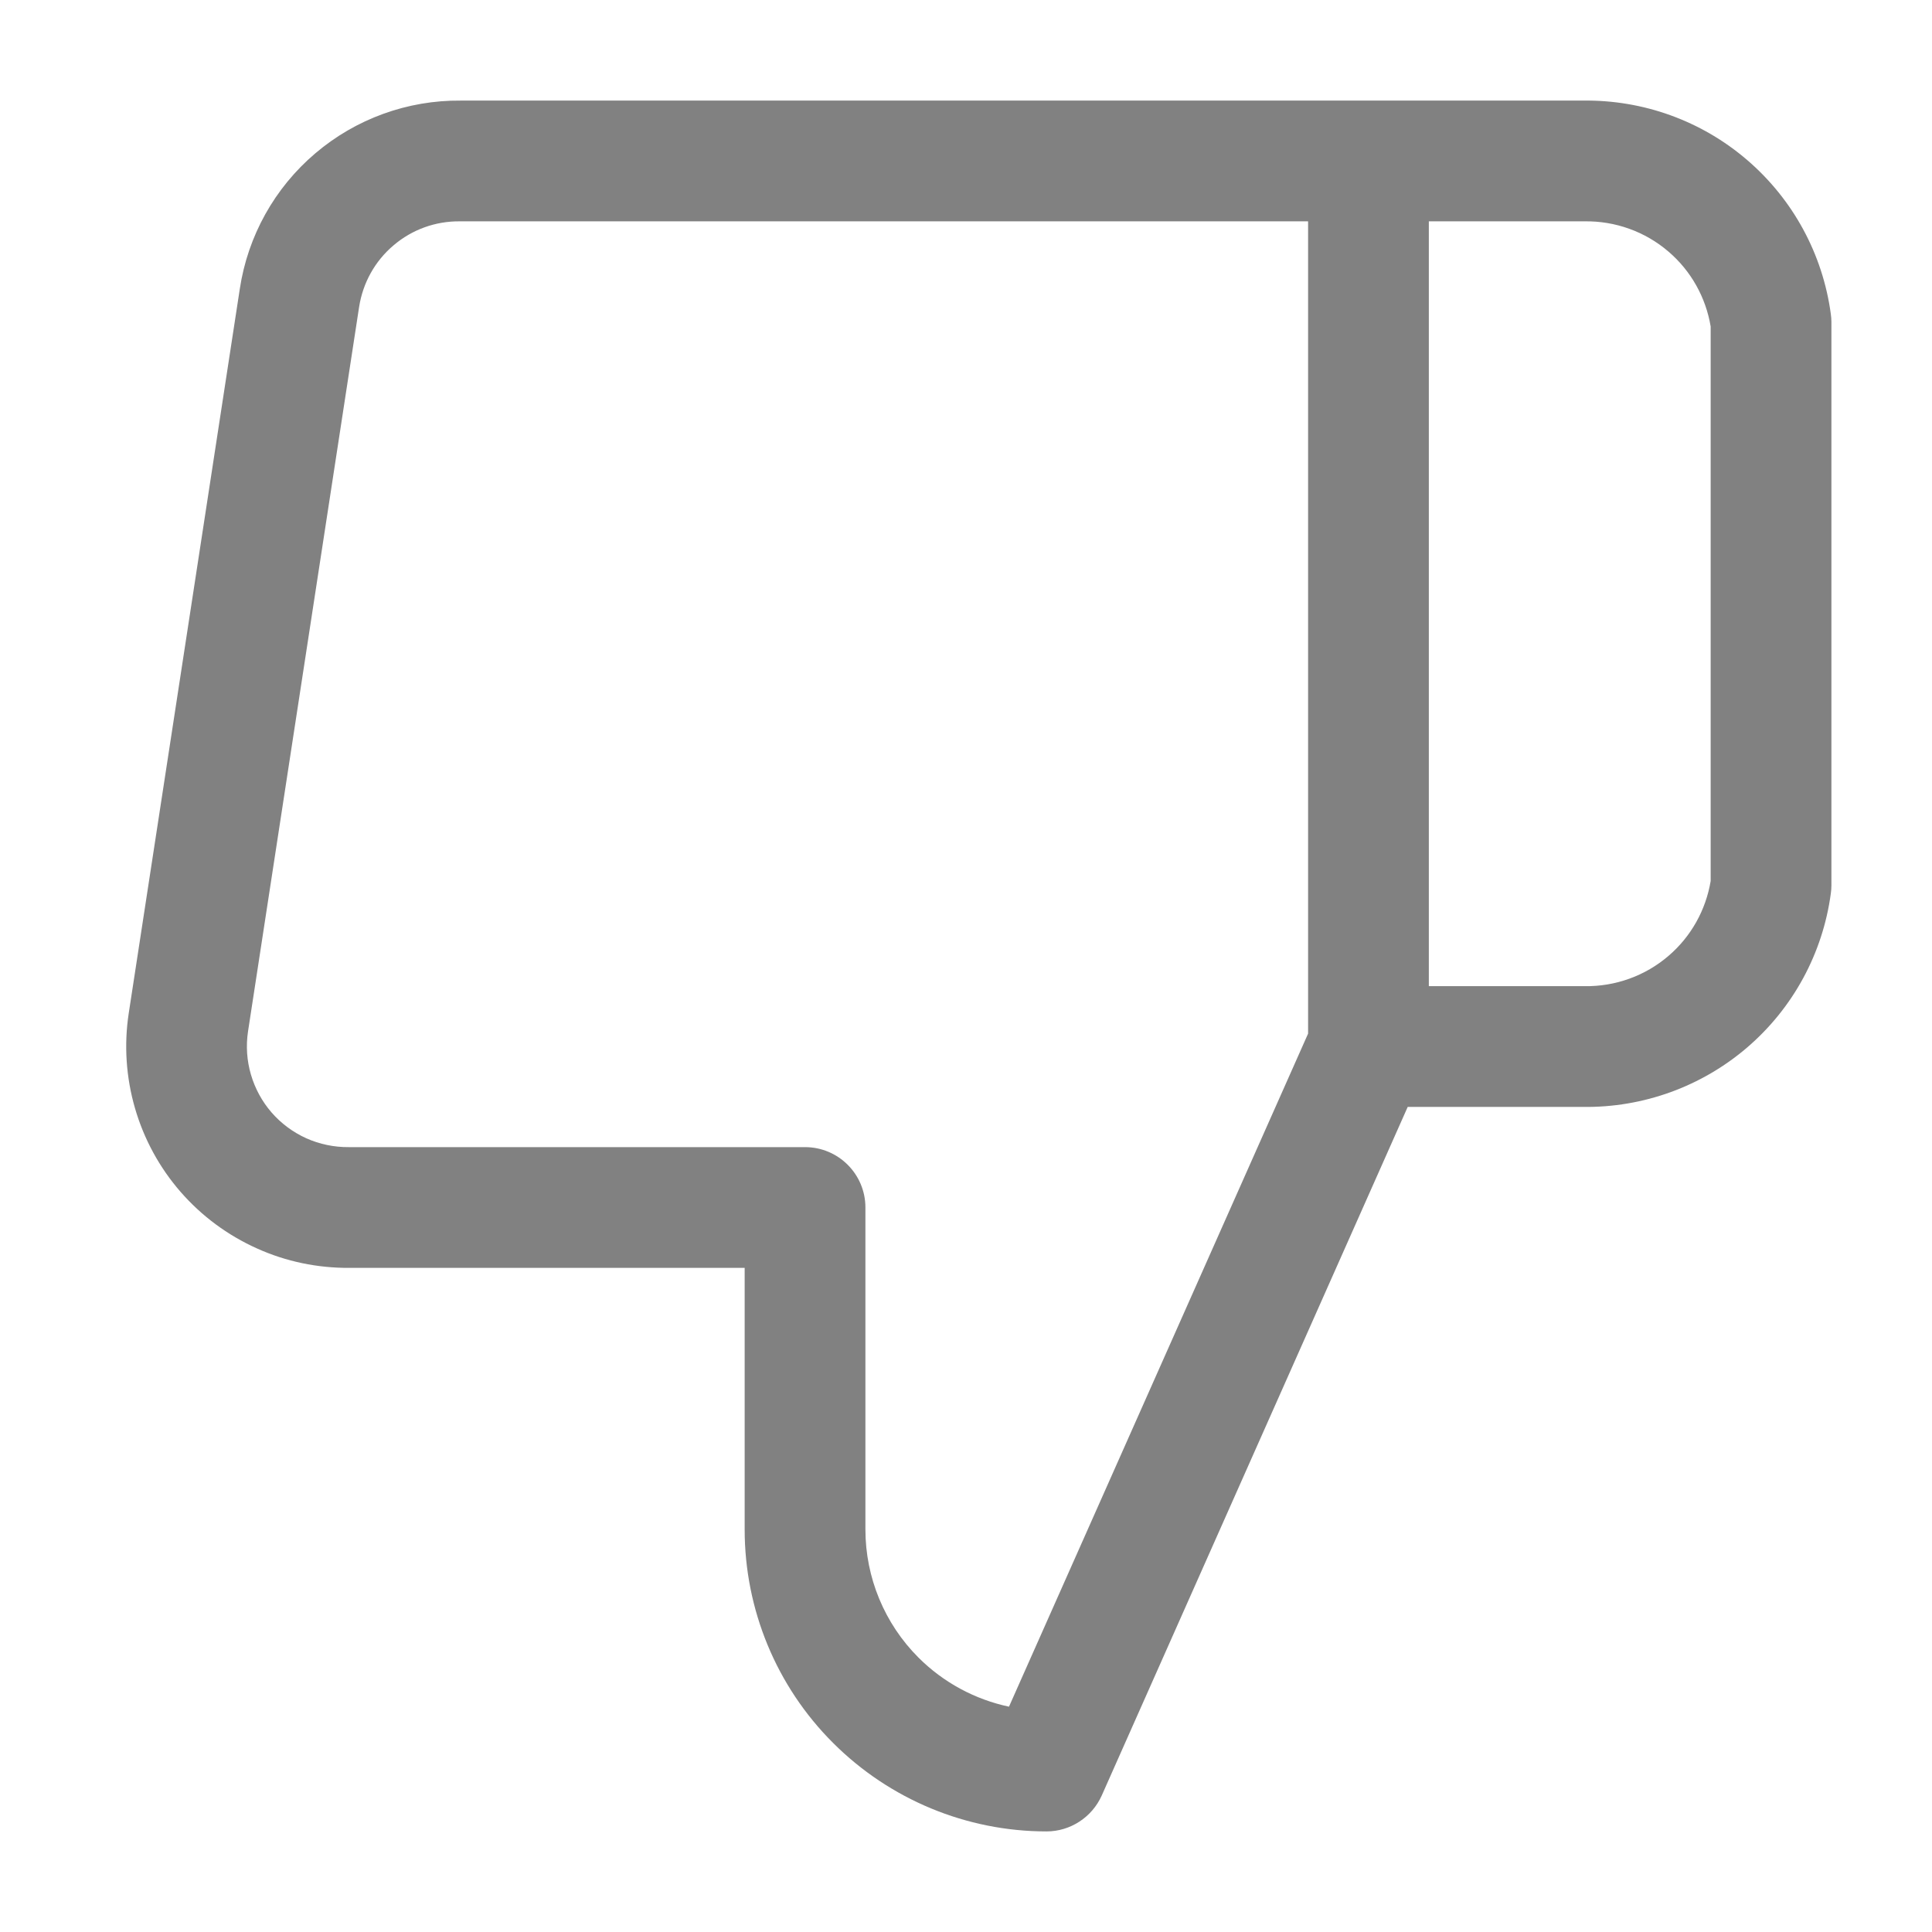
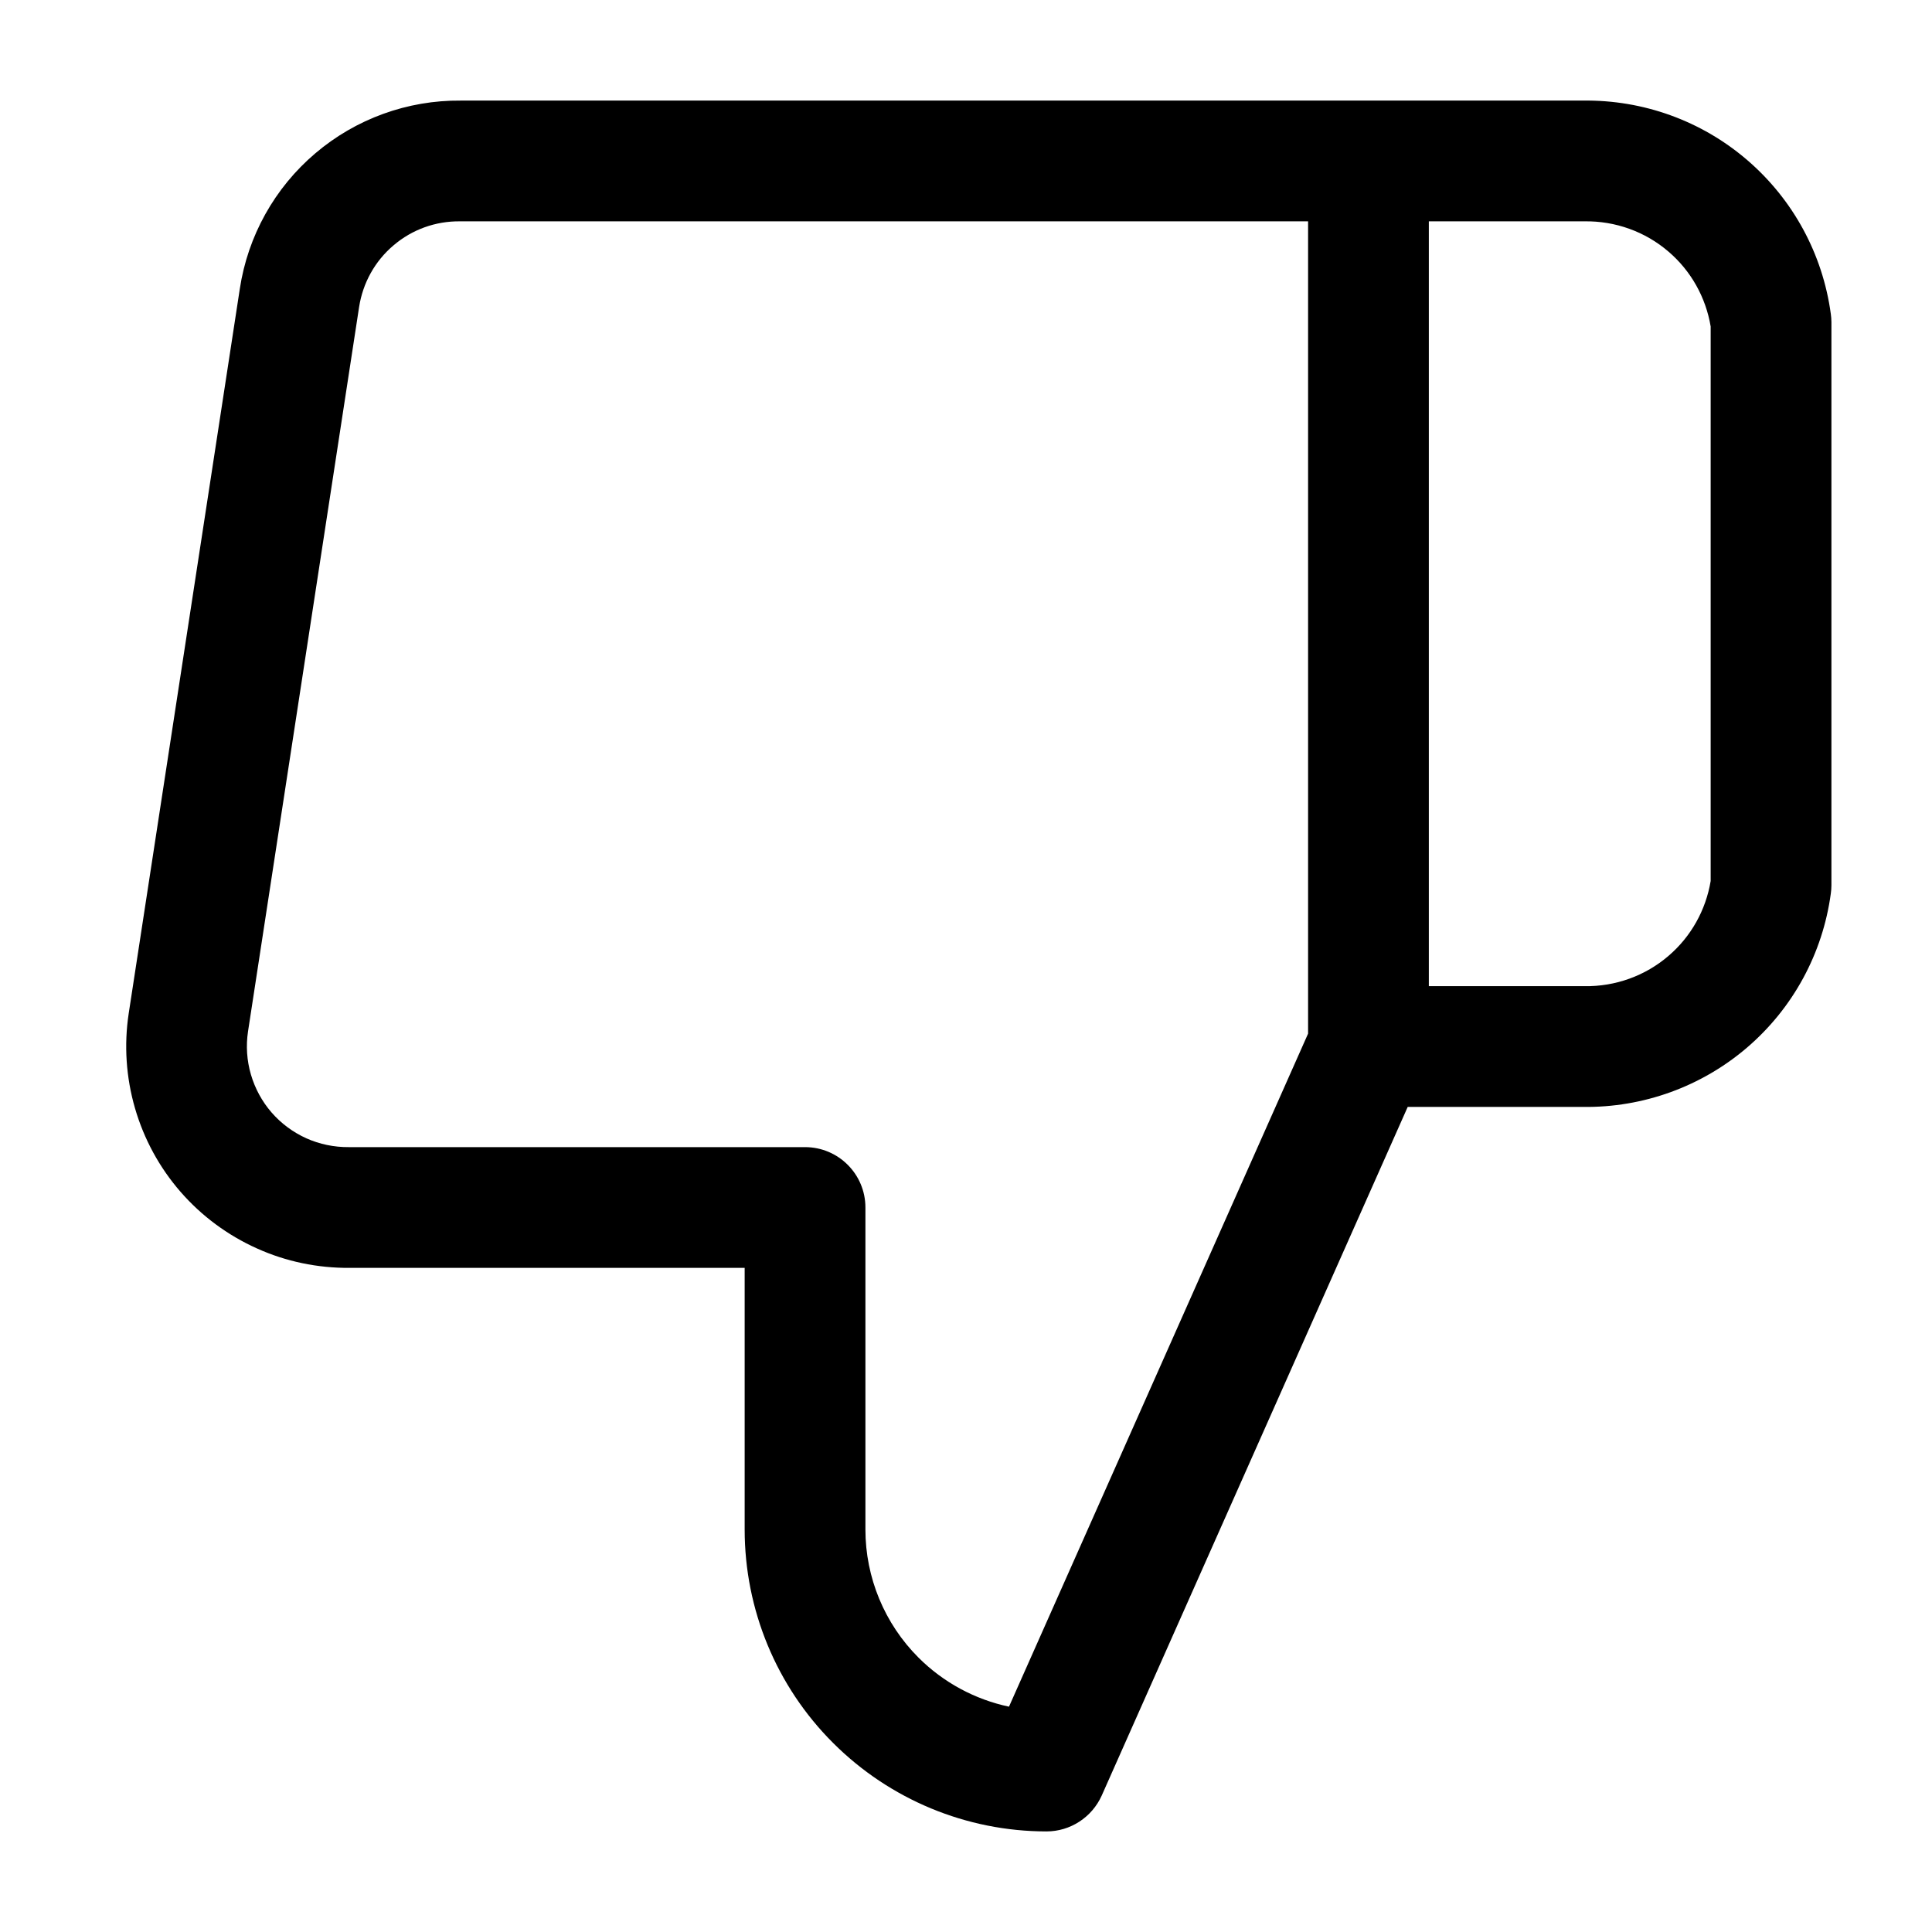
- <svg xmlns="http://www.w3.org/2000/svg" width="16" height="16" viewBox="0 0 16 16" fill="none">
+ <svg xmlns="http://www.w3.org/2000/svg" width="16" height="16" viewBox="0 0 16 16" fill="current">
  <g id="Icon/thumbs-down">
-     <path id="Vector (Stroke)" fill-rule="evenodd" clip-rule="evenodd" d="M13.818 2.084C13.625 1.918 13.377 1.829 13.122 1.833L13.113 1.833L11.833 1.833V8.167H13.122C13.377 8.171 13.625 8.082 13.818 7.916C14.004 7.757 14.127 7.537 14.167 7.296V2.704C14.127 2.463 14.004 2.243 13.818 2.084ZM10.833 8.56L8.356 14.134C8.074 14.074 7.813 13.934 7.606 13.727C7.325 13.446 7.167 13.064 7.167 12.667V10C7.167 9.724 6.943 9.5 6.667 9.5H2.893L2.888 9.5C2.767 9.501 2.647 9.476 2.537 9.427C2.427 9.377 2.329 9.305 2.249 9.213C2.17 9.122 2.112 9.015 2.078 8.899C2.044 8.783 2.036 8.661 2.054 8.542C2.054 8.542 2.054 8.542 2.054 8.542L2.974 2.542C3.005 2.343 3.105 2.162 3.259 2.032C3.412 1.901 3.607 1.831 3.808 1.833L10.833 1.833V8.56ZM13.109 0.833C13.607 0.826 14.091 1 14.469 1.325C14.849 1.651 15.095 2.104 15.162 2.6C15.165 2.622 15.167 2.644 15.167 2.667V7.333C15.167 7.356 15.165 7.378 15.162 7.4C15.095 7.896 14.849 8.349 14.469 8.675C14.091 8.999 13.607 9.174 13.109 9.167H11.658L9.124 14.87C9.043 15.05 8.864 15.167 8.667 15.167C8.004 15.167 7.368 14.903 6.899 14.434C6.43 13.966 6.167 13.33 6.167 12.667V10.5H2.896C2.631 10.502 2.369 10.448 2.128 10.339C1.885 10.23 1.669 10.07 1.495 9.87C1.32 9.669 1.192 9.433 1.118 9.178C1.044 8.923 1.026 8.654 1.066 8.392L1.986 2.392C1.986 2.392 1.986 2.391 1.986 2.392C2.052 1.955 2.274 1.556 2.611 1.27C2.947 0.984 3.375 0.829 3.816 0.833H13.109Z" fill="#818181" />
+     <path id="Vector (Stroke)" fill-rule="evenodd" clip-rule="evenodd" d="M13.818 2.084C13.625 1.918 13.377 1.829 13.122 1.833L13.113 1.833L11.833 1.833V8.167H13.122C13.377 8.171 13.625 8.082 13.818 7.916C14.004 7.757 14.127 7.537 14.167 7.296V2.704C14.127 2.463 14.004 2.243 13.818 2.084ZM10.833 8.56L8.356 14.134C8.074 14.074 7.813 13.934 7.606 13.727C7.325 13.446 7.167 13.064 7.167 12.667V10C7.167 9.724 6.943 9.5 6.667 9.5H2.893L2.888 9.5C2.767 9.501 2.647 9.476 2.537 9.427C2.427 9.377 2.329 9.305 2.249 9.213C2.17 9.122 2.112 9.015 2.078 8.899C2.044 8.783 2.036 8.661 2.054 8.542C2.054 8.542 2.054 8.542 2.054 8.542L2.974 2.542C3.005 2.343 3.105 2.162 3.259 2.032C3.412 1.901 3.607 1.831 3.808 1.833L10.833 1.833V8.56ZM13.109 0.833C13.607 0.826 14.091 1 14.469 1.325C14.849 1.651 15.095 2.104 15.162 2.6C15.165 2.622 15.167 2.644 15.167 2.667V7.333C15.167 7.356 15.165 7.378 15.162 7.4C15.095 7.896 14.849 8.349 14.469 8.675C14.091 8.999 13.607 9.174 13.109 9.167H11.658L9.124 14.87C9.043 15.05 8.864 15.167 8.667 15.167C8.004 15.167 7.368 14.903 6.899 14.434C6.43 13.966 6.167 13.33 6.167 12.667V10.5H2.896C2.631 10.502 2.369 10.448 2.128 10.339C1.885 10.23 1.669 10.07 1.495 9.87C1.32 9.669 1.192 9.433 1.118 9.178C1.044 8.923 1.026 8.654 1.066 8.392L1.986 2.392C1.986 2.392 1.986 2.391 1.986 2.392C2.052 1.955 2.274 1.556 2.611 1.27C2.947 0.984 3.375 0.829 3.816 0.833H13.109Z" fill="current" />
  </g>
</svg>
